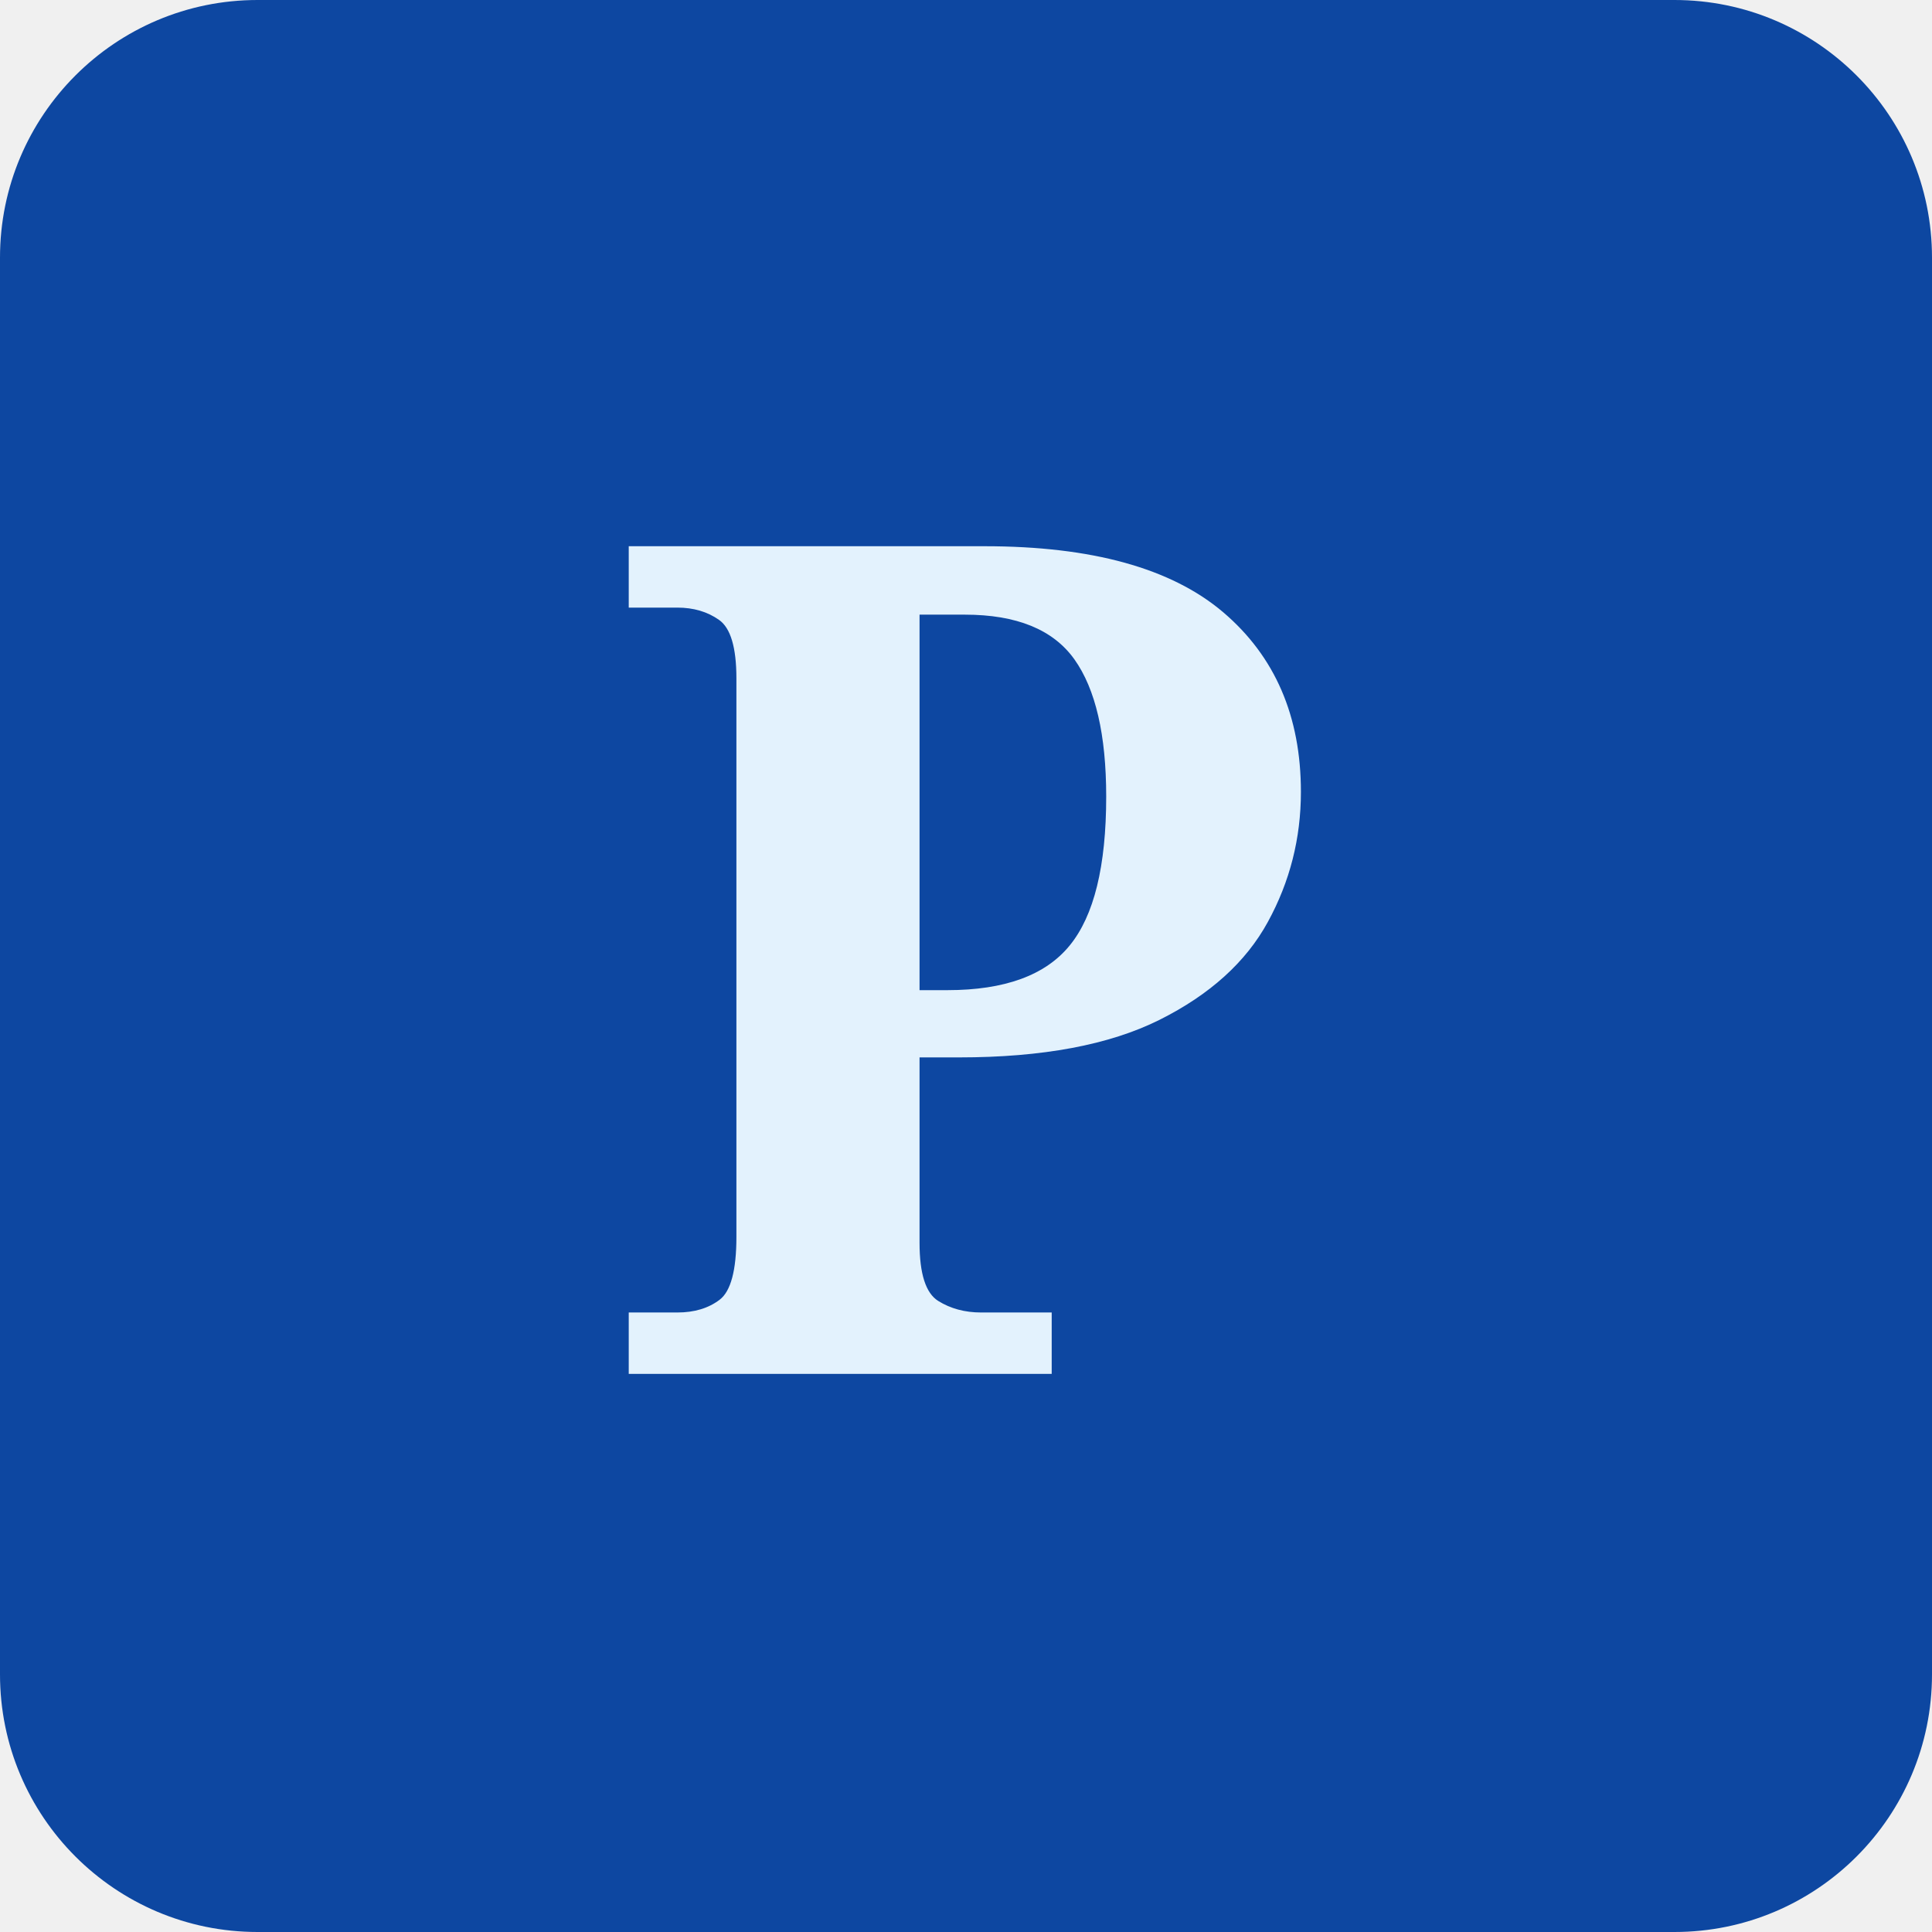
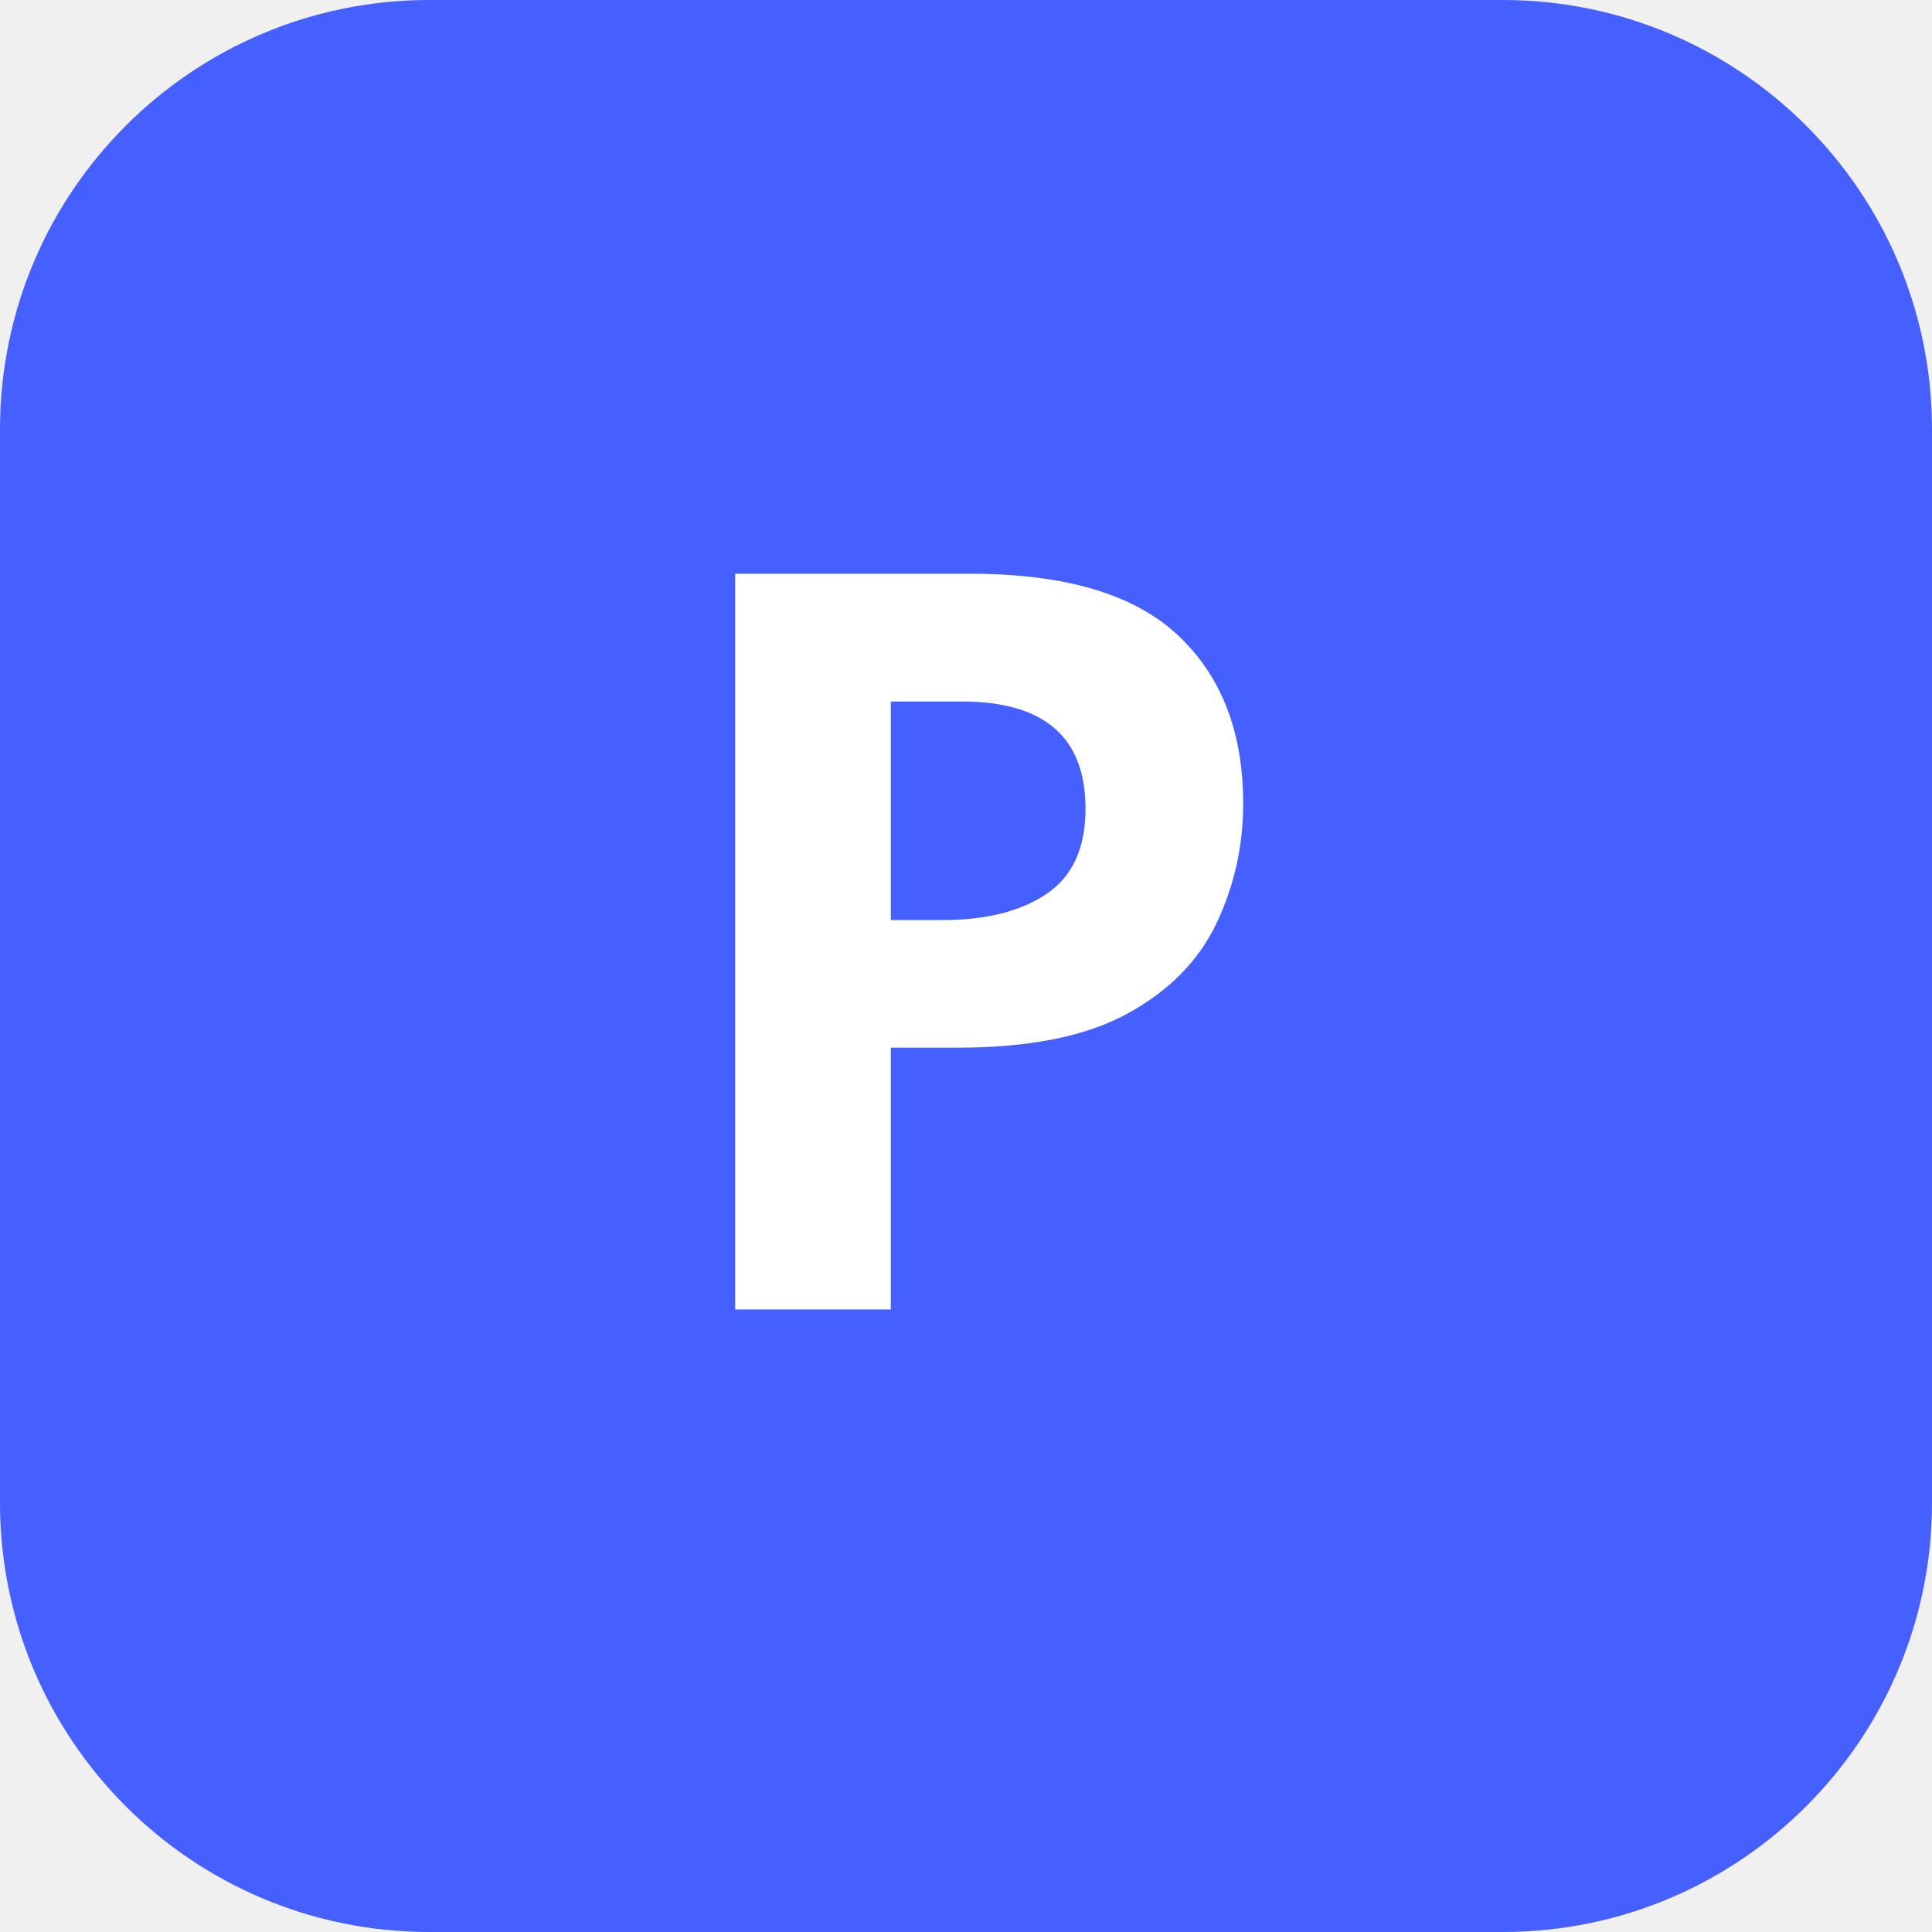
<svg xmlns="http://www.w3.org/2000/svg" viewBox="0 0 180 180">
-   <rect width="180" height="180" rx="24" fill="#0d47a1" />
-   <text x="90" y="128" text-anchor="middle" font-family="Georgia, serif" font-size="108" font-weight="700" fill="#e3f2fd">P</text>
+   <rect width="180" height="180" rx="40" fill="#465fff" />
+   <text x="90" y="122" text-anchor="middle" font-family="Outfit, sans-serif" font-size="96" font-weight="700" fill="#ffffff">P</text>
</svg>
